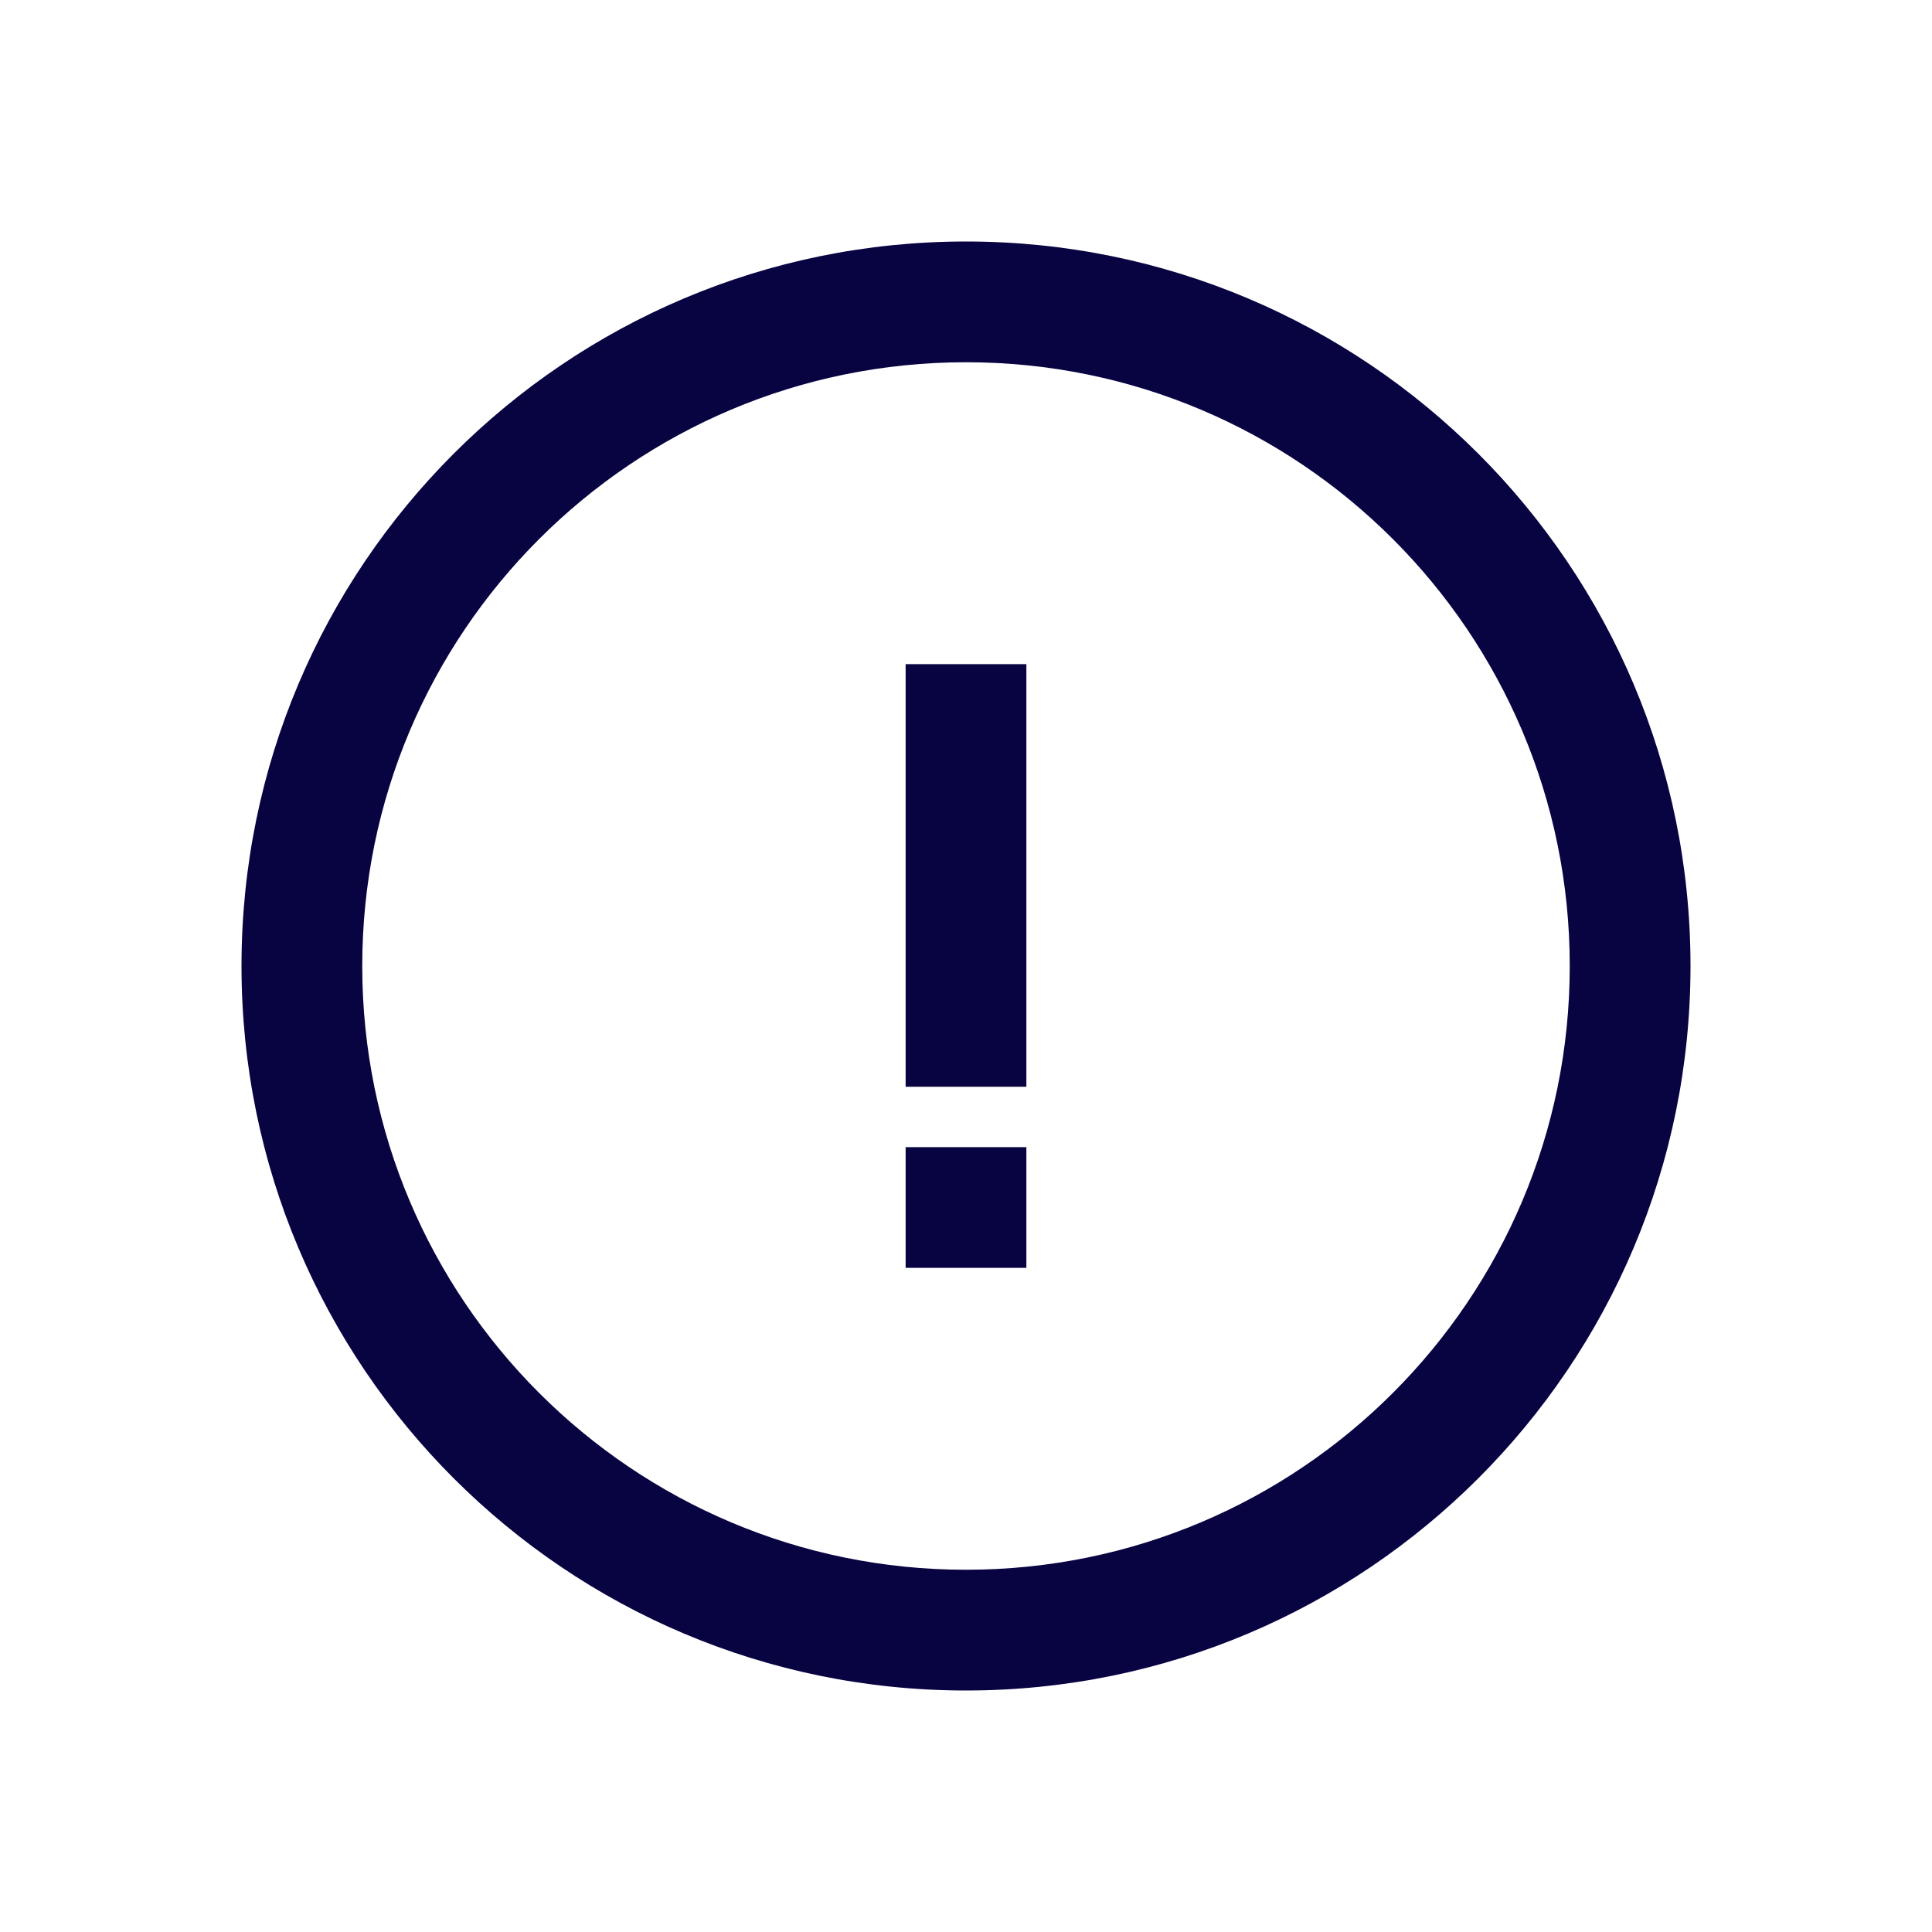
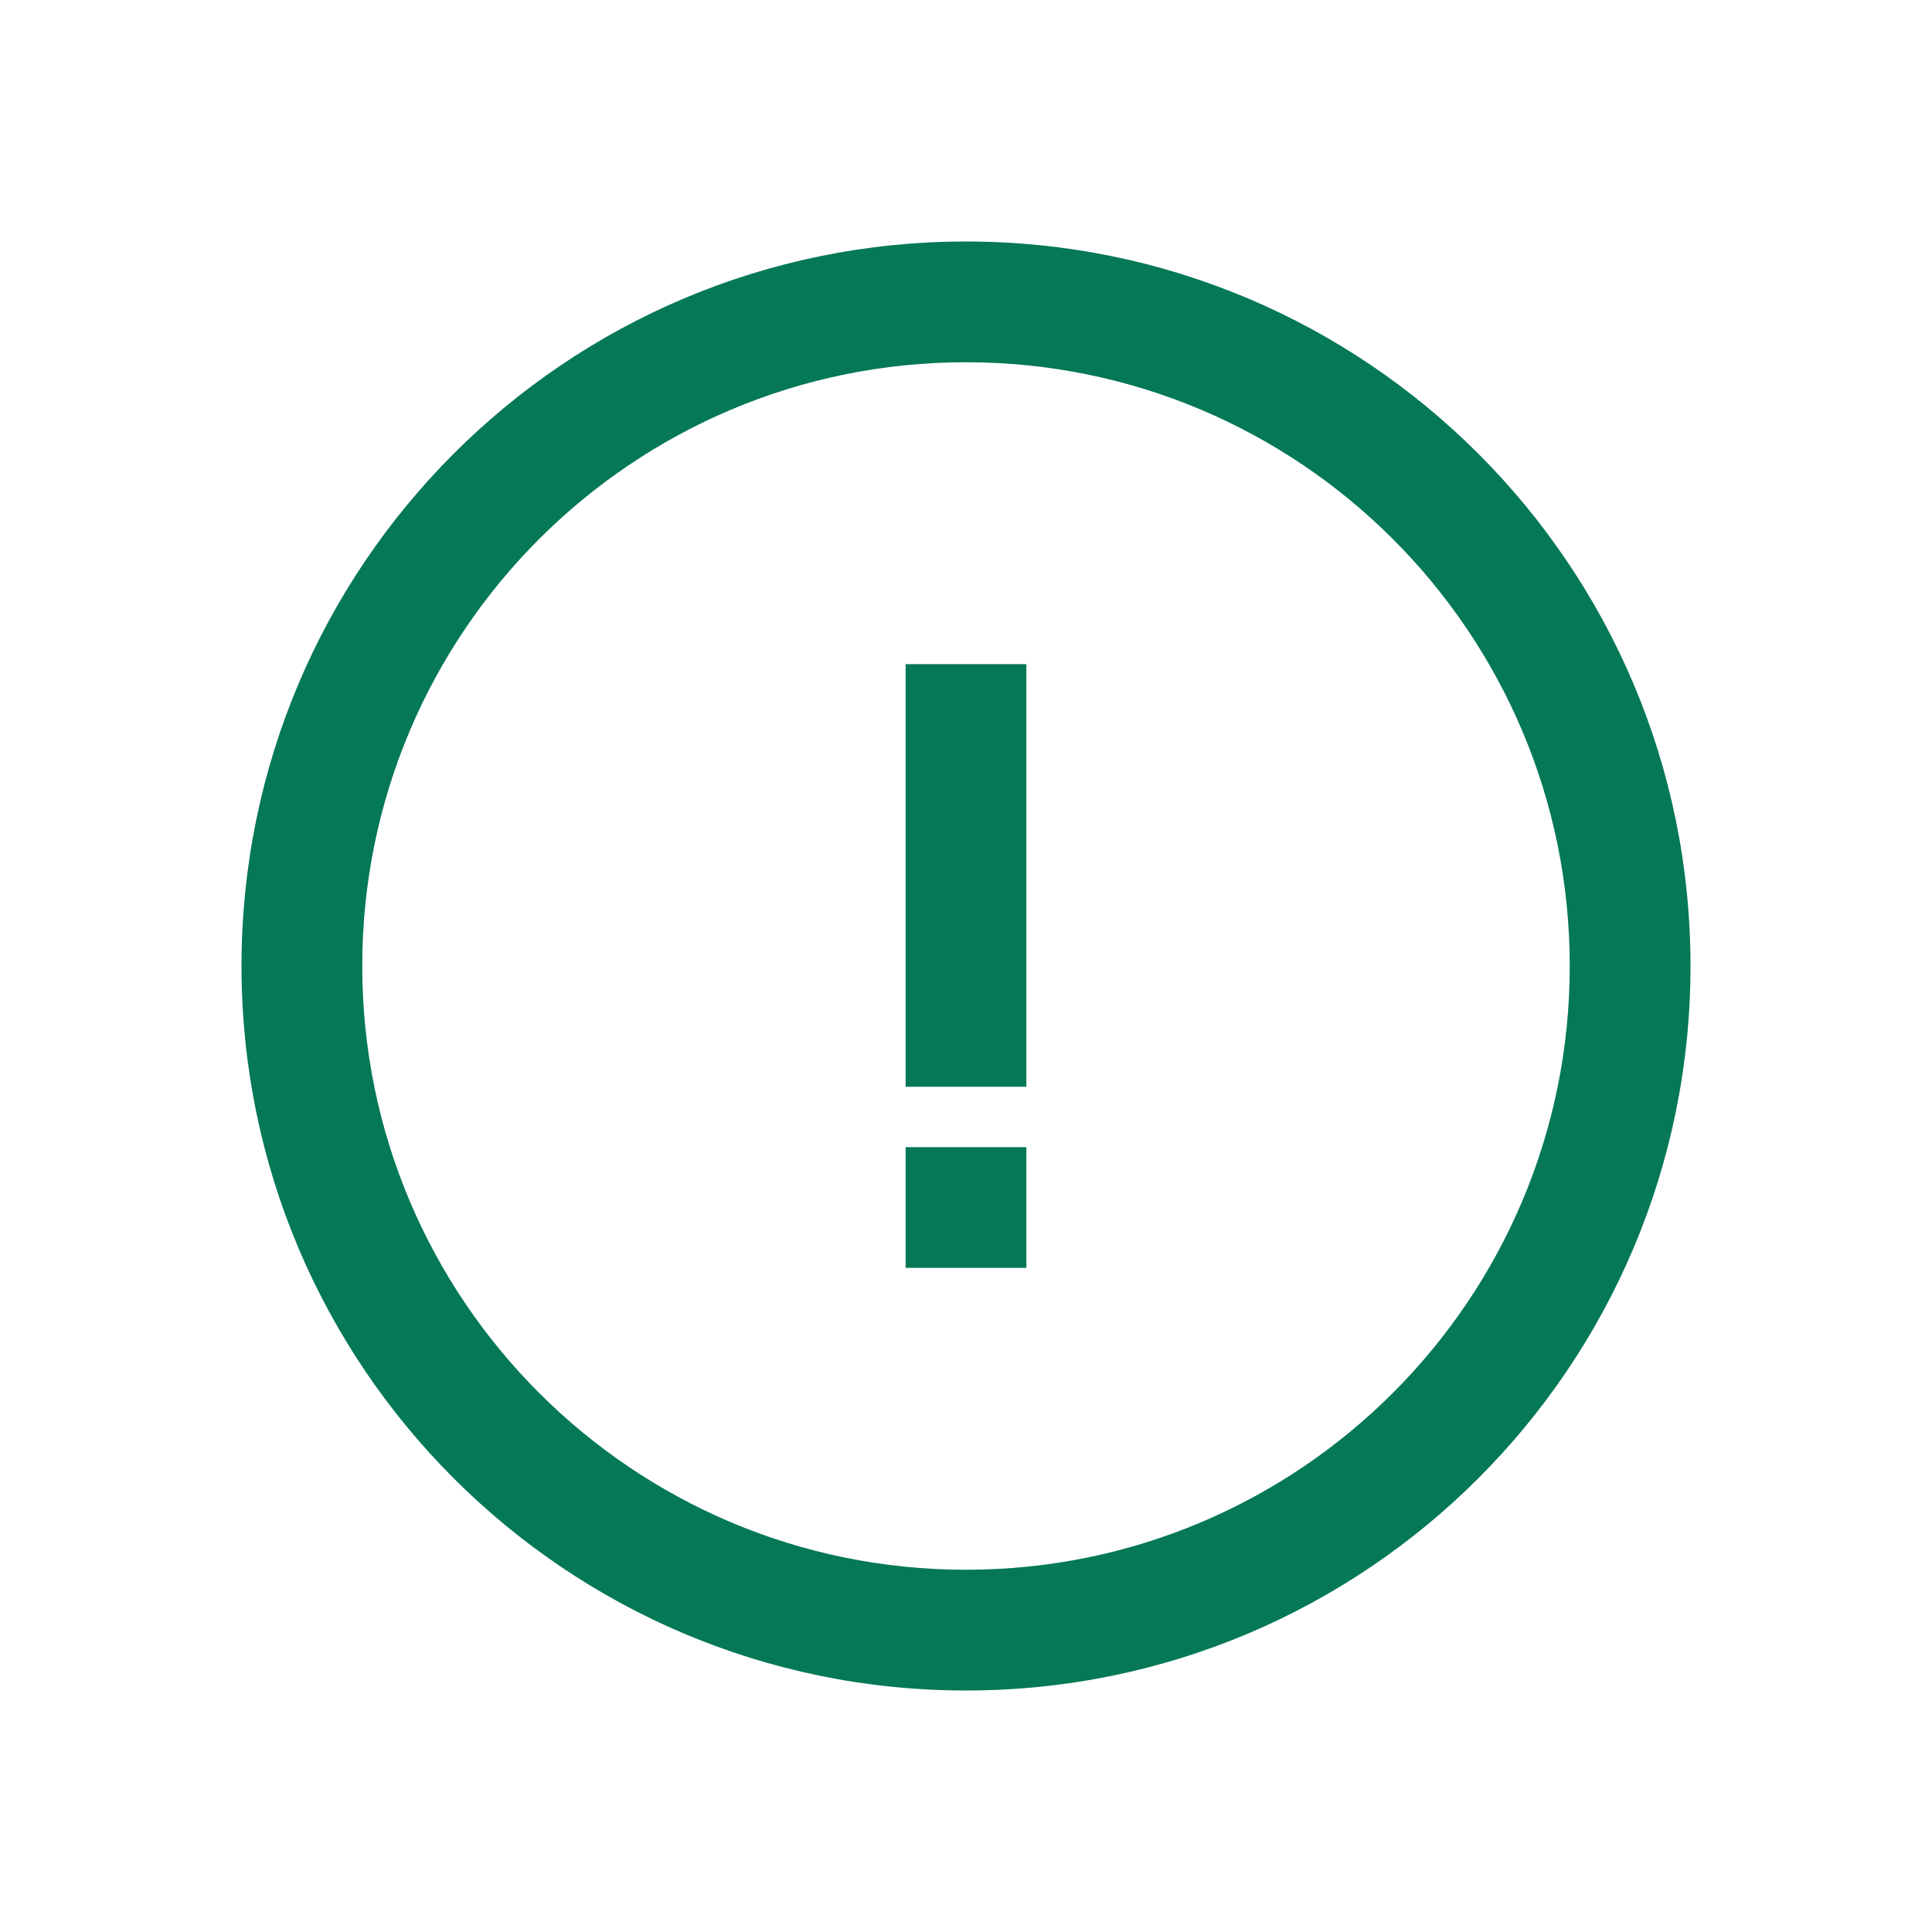
<svg xmlns="http://www.w3.org/2000/svg" width="64px" height="64px" viewBox="0 0 24 24" fill="none">
  <g id="SVGRepo_bgCarrier" stroke-width="0" />
  <g id="SVGRepo_tracerCarrier" stroke-linecap="round" stroke-linejoin="round" />
  <g id="SVGRepo_iconCarrier">
-     <path fill-rule="evenodd" clip-rule="evenodd" d="M19.5 12C19.5 16.142 16.142 19.5 12 19.5C7.858 19.5 4.5 16.142 4.5 12C4.5 7.858 7.858 4.5 12 4.5C16.142 4.5 19.5 7.858 19.5 12ZM21 12C21 16.971 16.971 21 12 21C7.029 21 3 16.971 3 12C3 7.029 7.029 3 12 3C16.971 3 21 7.029 21 12ZM11.25 13.5V8.25H12.75V13.5H11.25ZM11.25 15.75V14.25H12.75V15.75H11.25Z" fill="#080341" />
+     <path fill-rule="evenodd" clip-rule="evenodd" d="M19.5 12C19.5 16.142 16.142 19.5 12 19.5C7.858 19.5 4.5 16.142 4.5 12C4.5 7.858 7.858 4.5 12 4.5C16.142 4.5 19.5 7.858 19.5 12ZM21 12C21 16.971 16.971 21 12 21C7.029 21 3 16.971 3 12C3 7.029 7.029 3 12 3C16.971 3 21 7.029 21 12ZM11.25 13.5V8.25H12.75V13.5H11.25ZM11.25 15.75V14.25H12.75V15.75H11.25Z" fill="#047857" />
  </g>
</svg>
